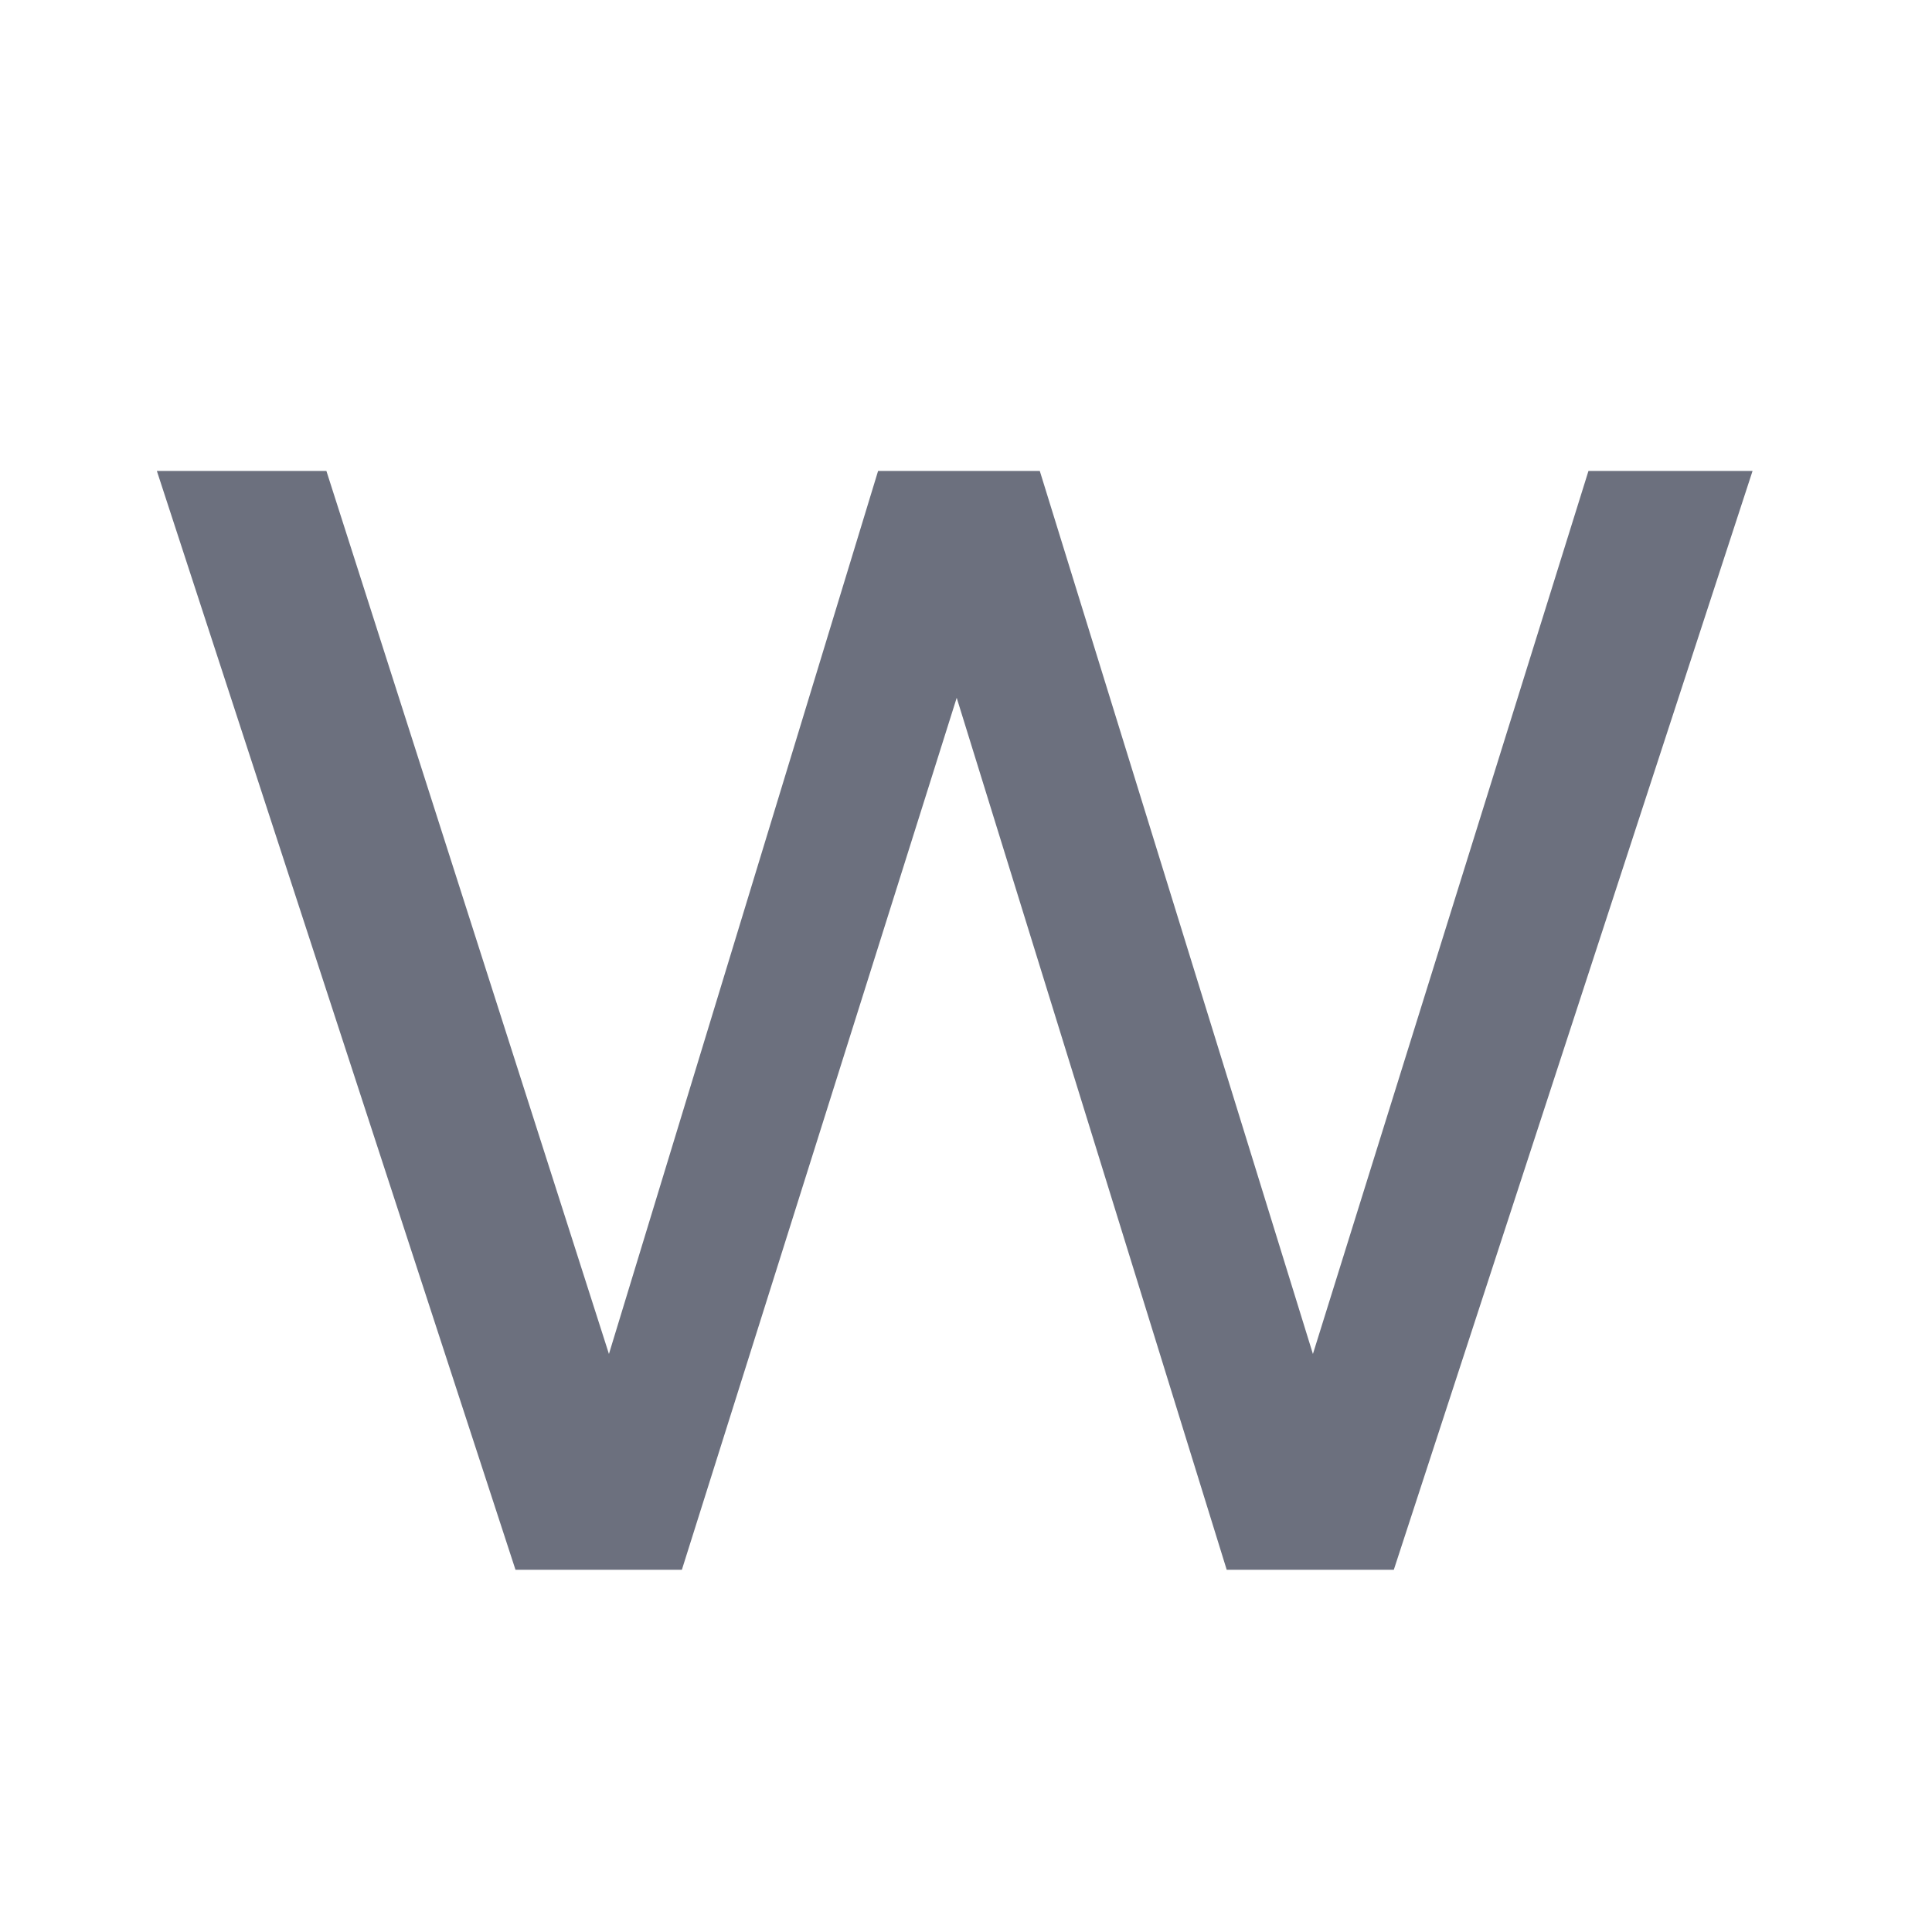
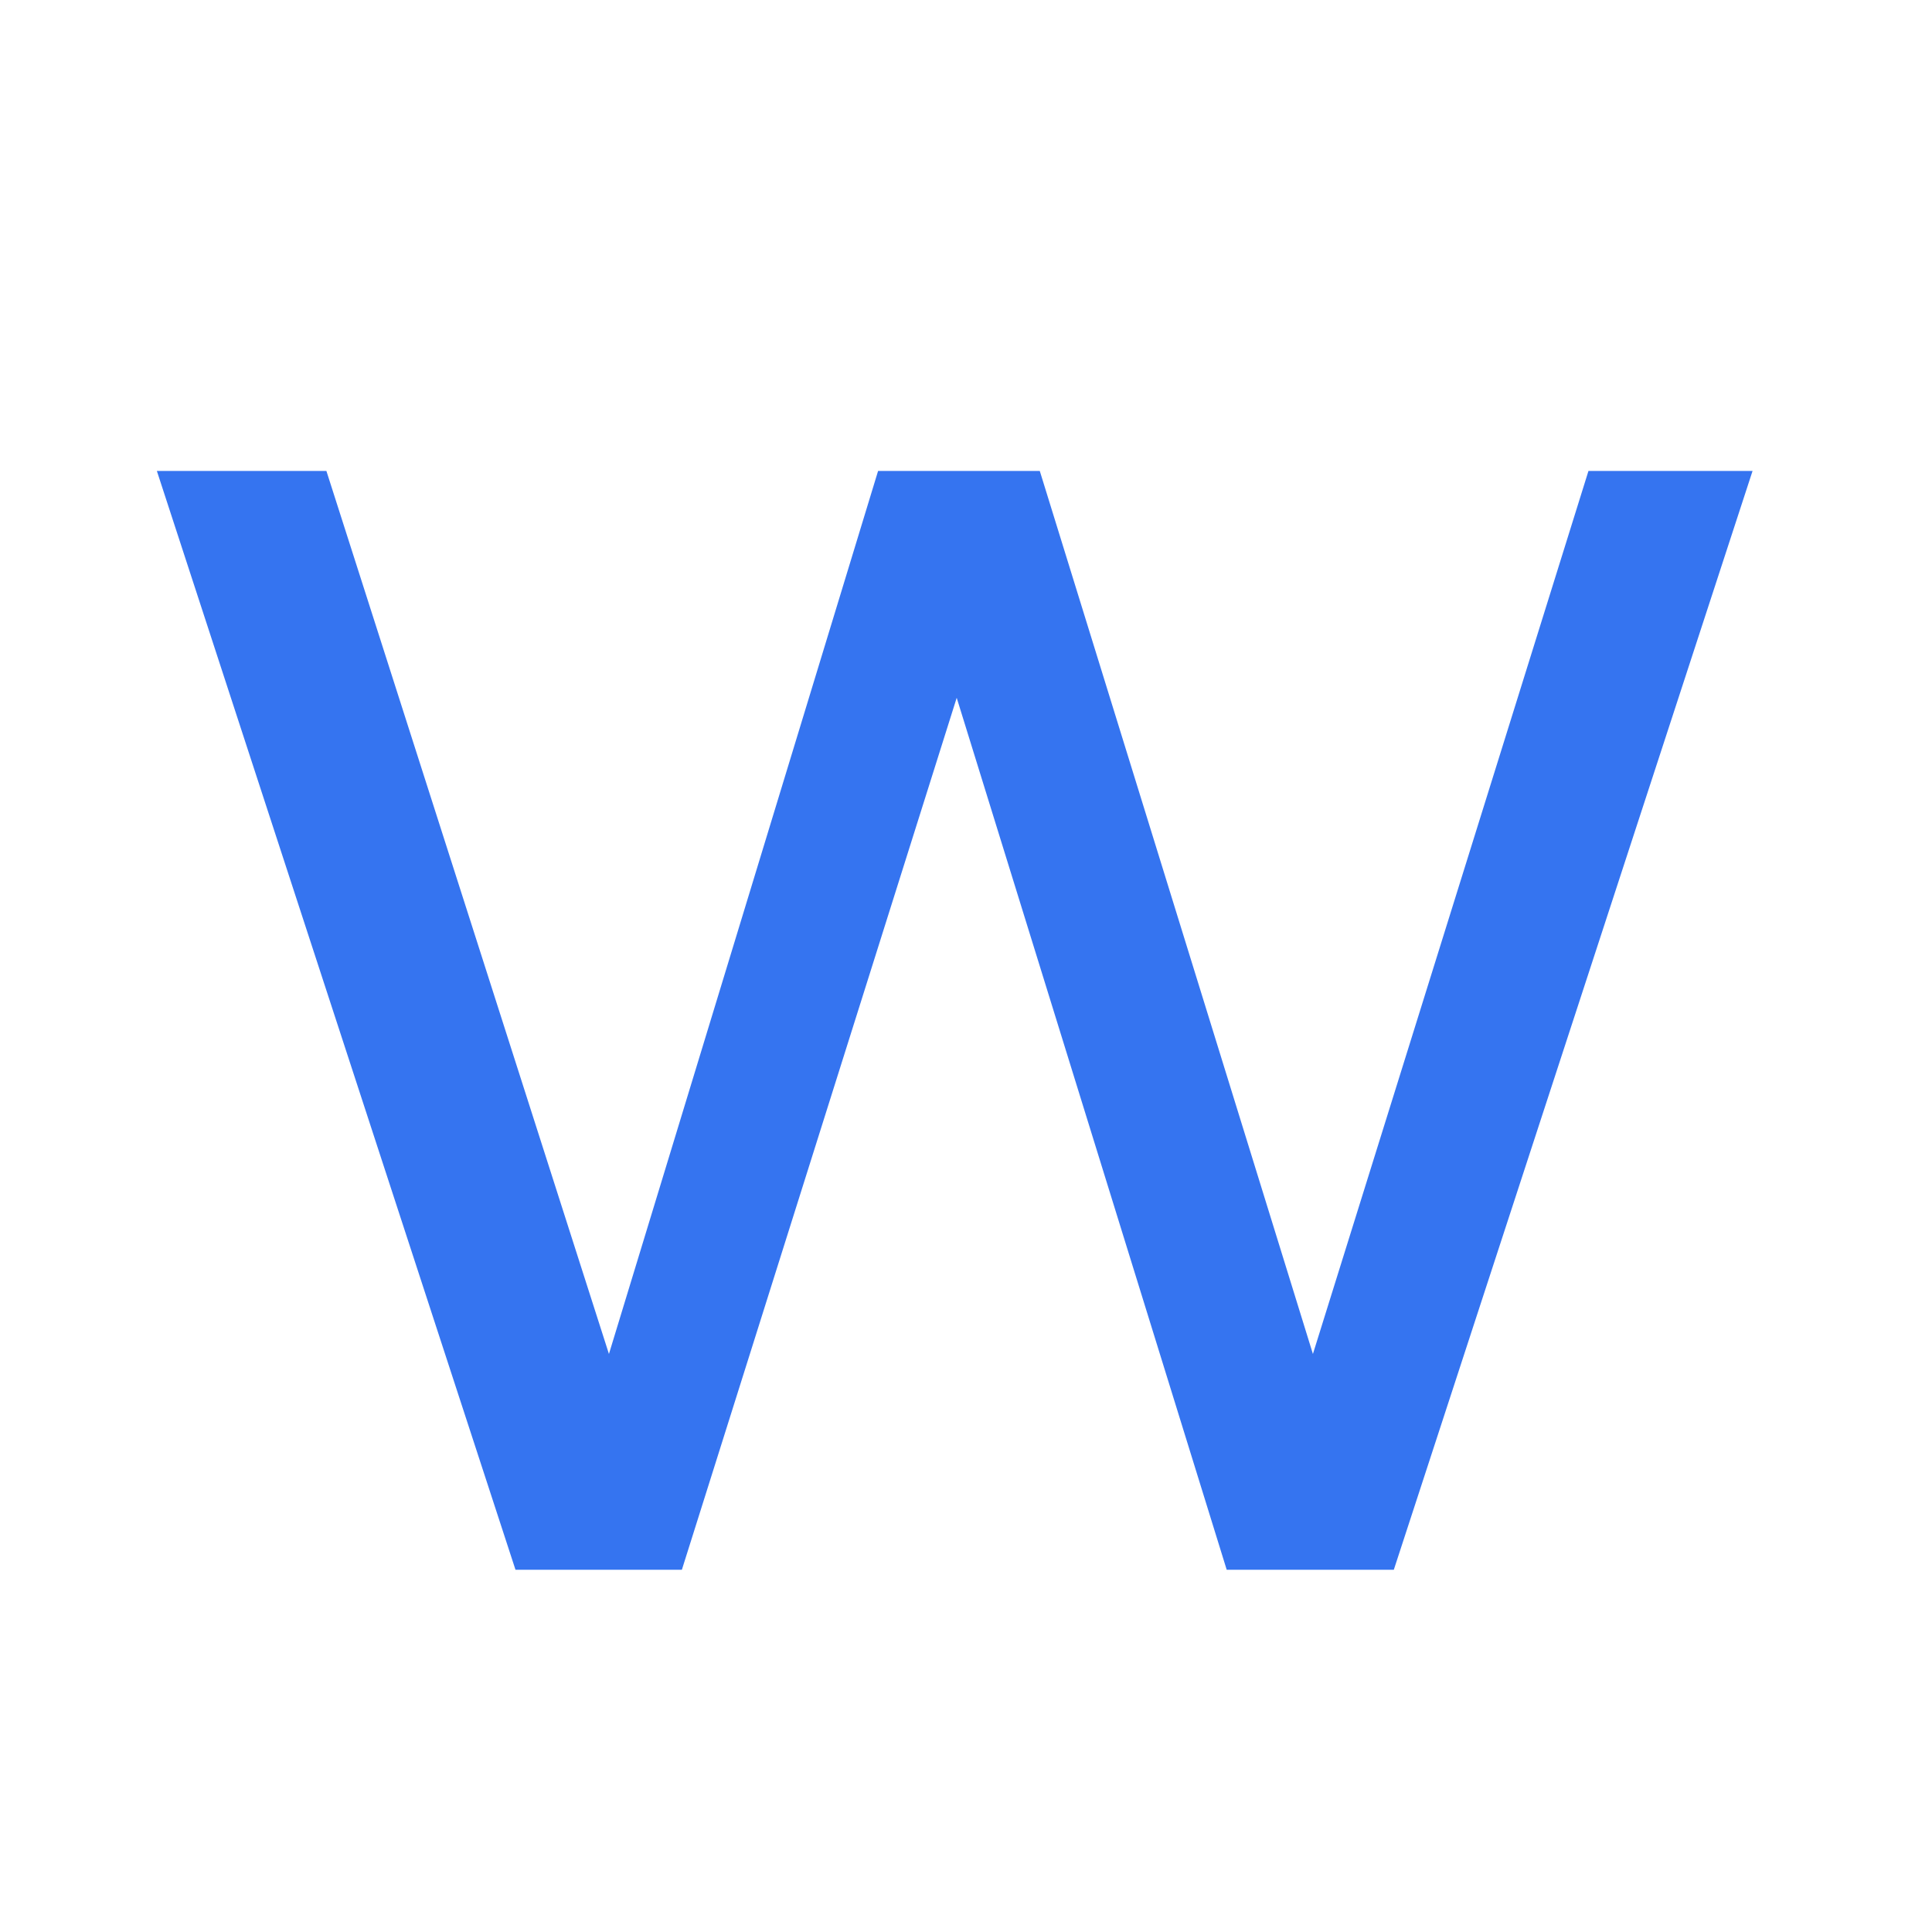
<svg xmlns="http://www.w3.org/2000/svg" width="16" height="16" viewBox="0 0 16 16" fill="none">
-   <path d="M4.269 13L1.299 3.9H2.703L5.043 11.213L7.272 3.9H8.611L10.873 11.213L13.155 3.9H14.514L11.543 13H10.159L7.923 5.779L5.647 13H4.269Z" fill="#6C707E" />
+   <path d="M4.269 13L1.299 3.9H2.703L5.043 11.213L7.272 3.9H8.611L10.873 11.213L13.155 3.9H14.514L11.543 13H10.159L7.923 5.779L5.647 13H4.269Z" fill="#3574F0" />
</svg>
